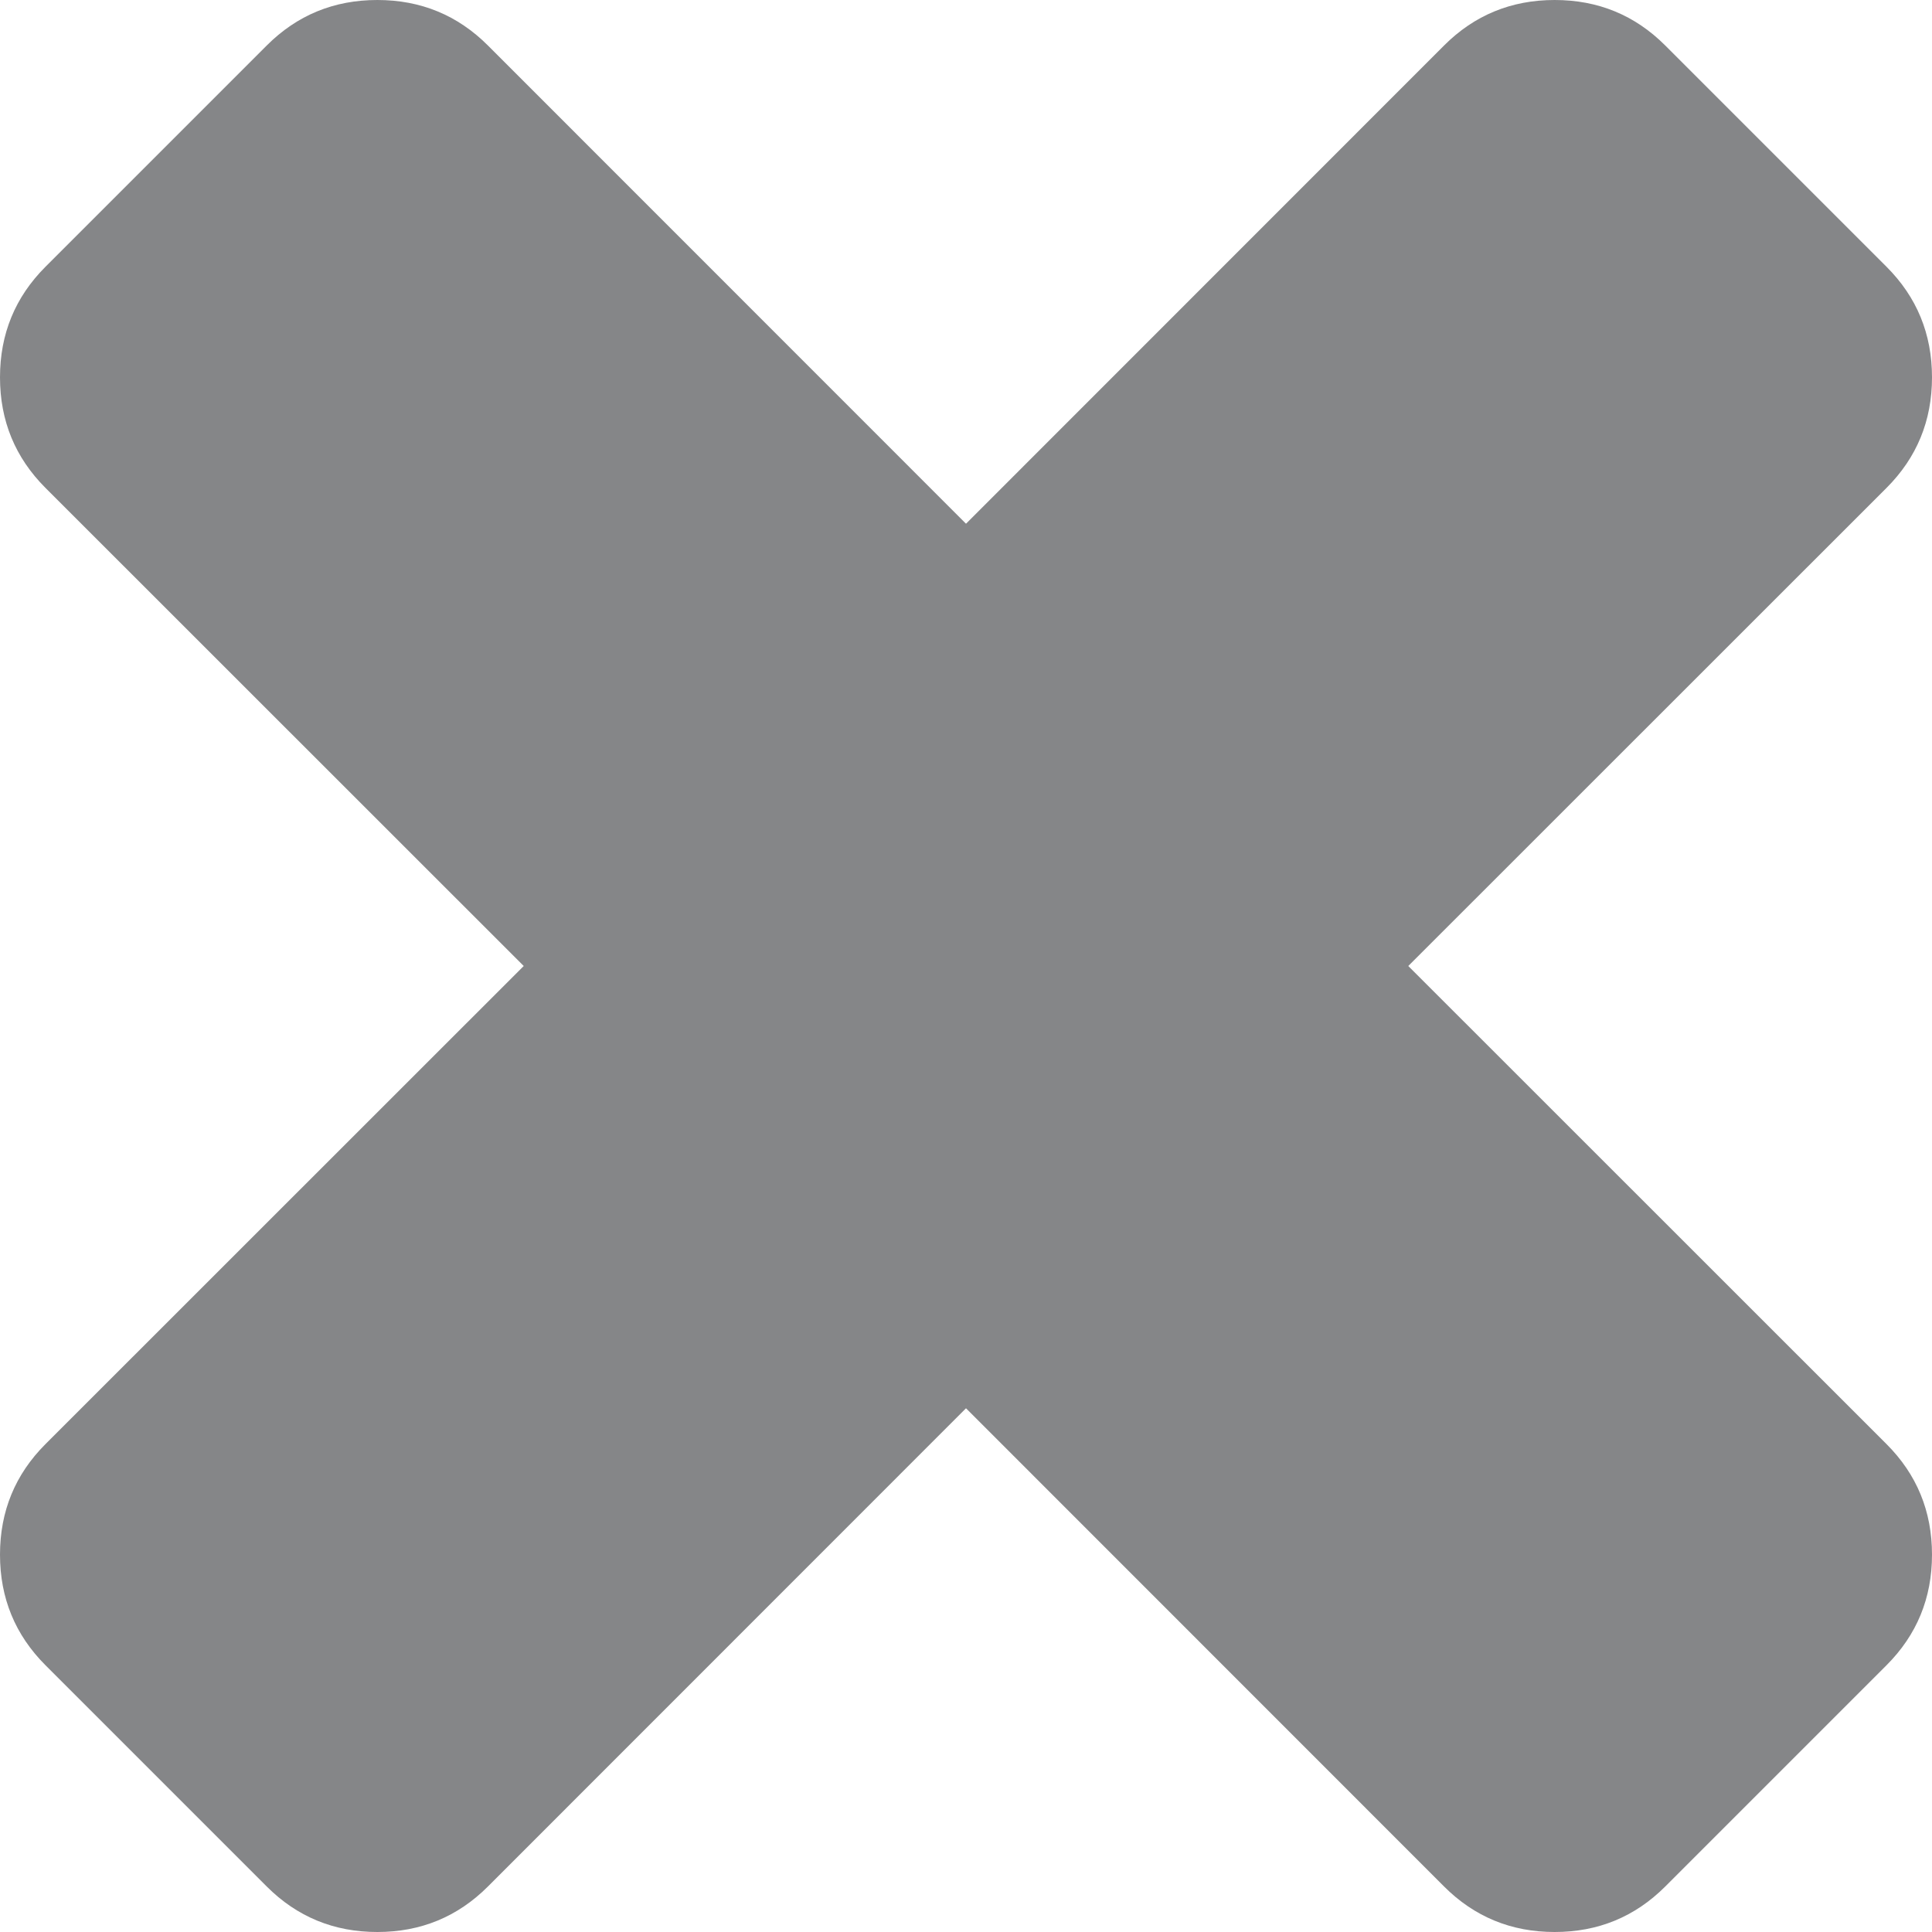
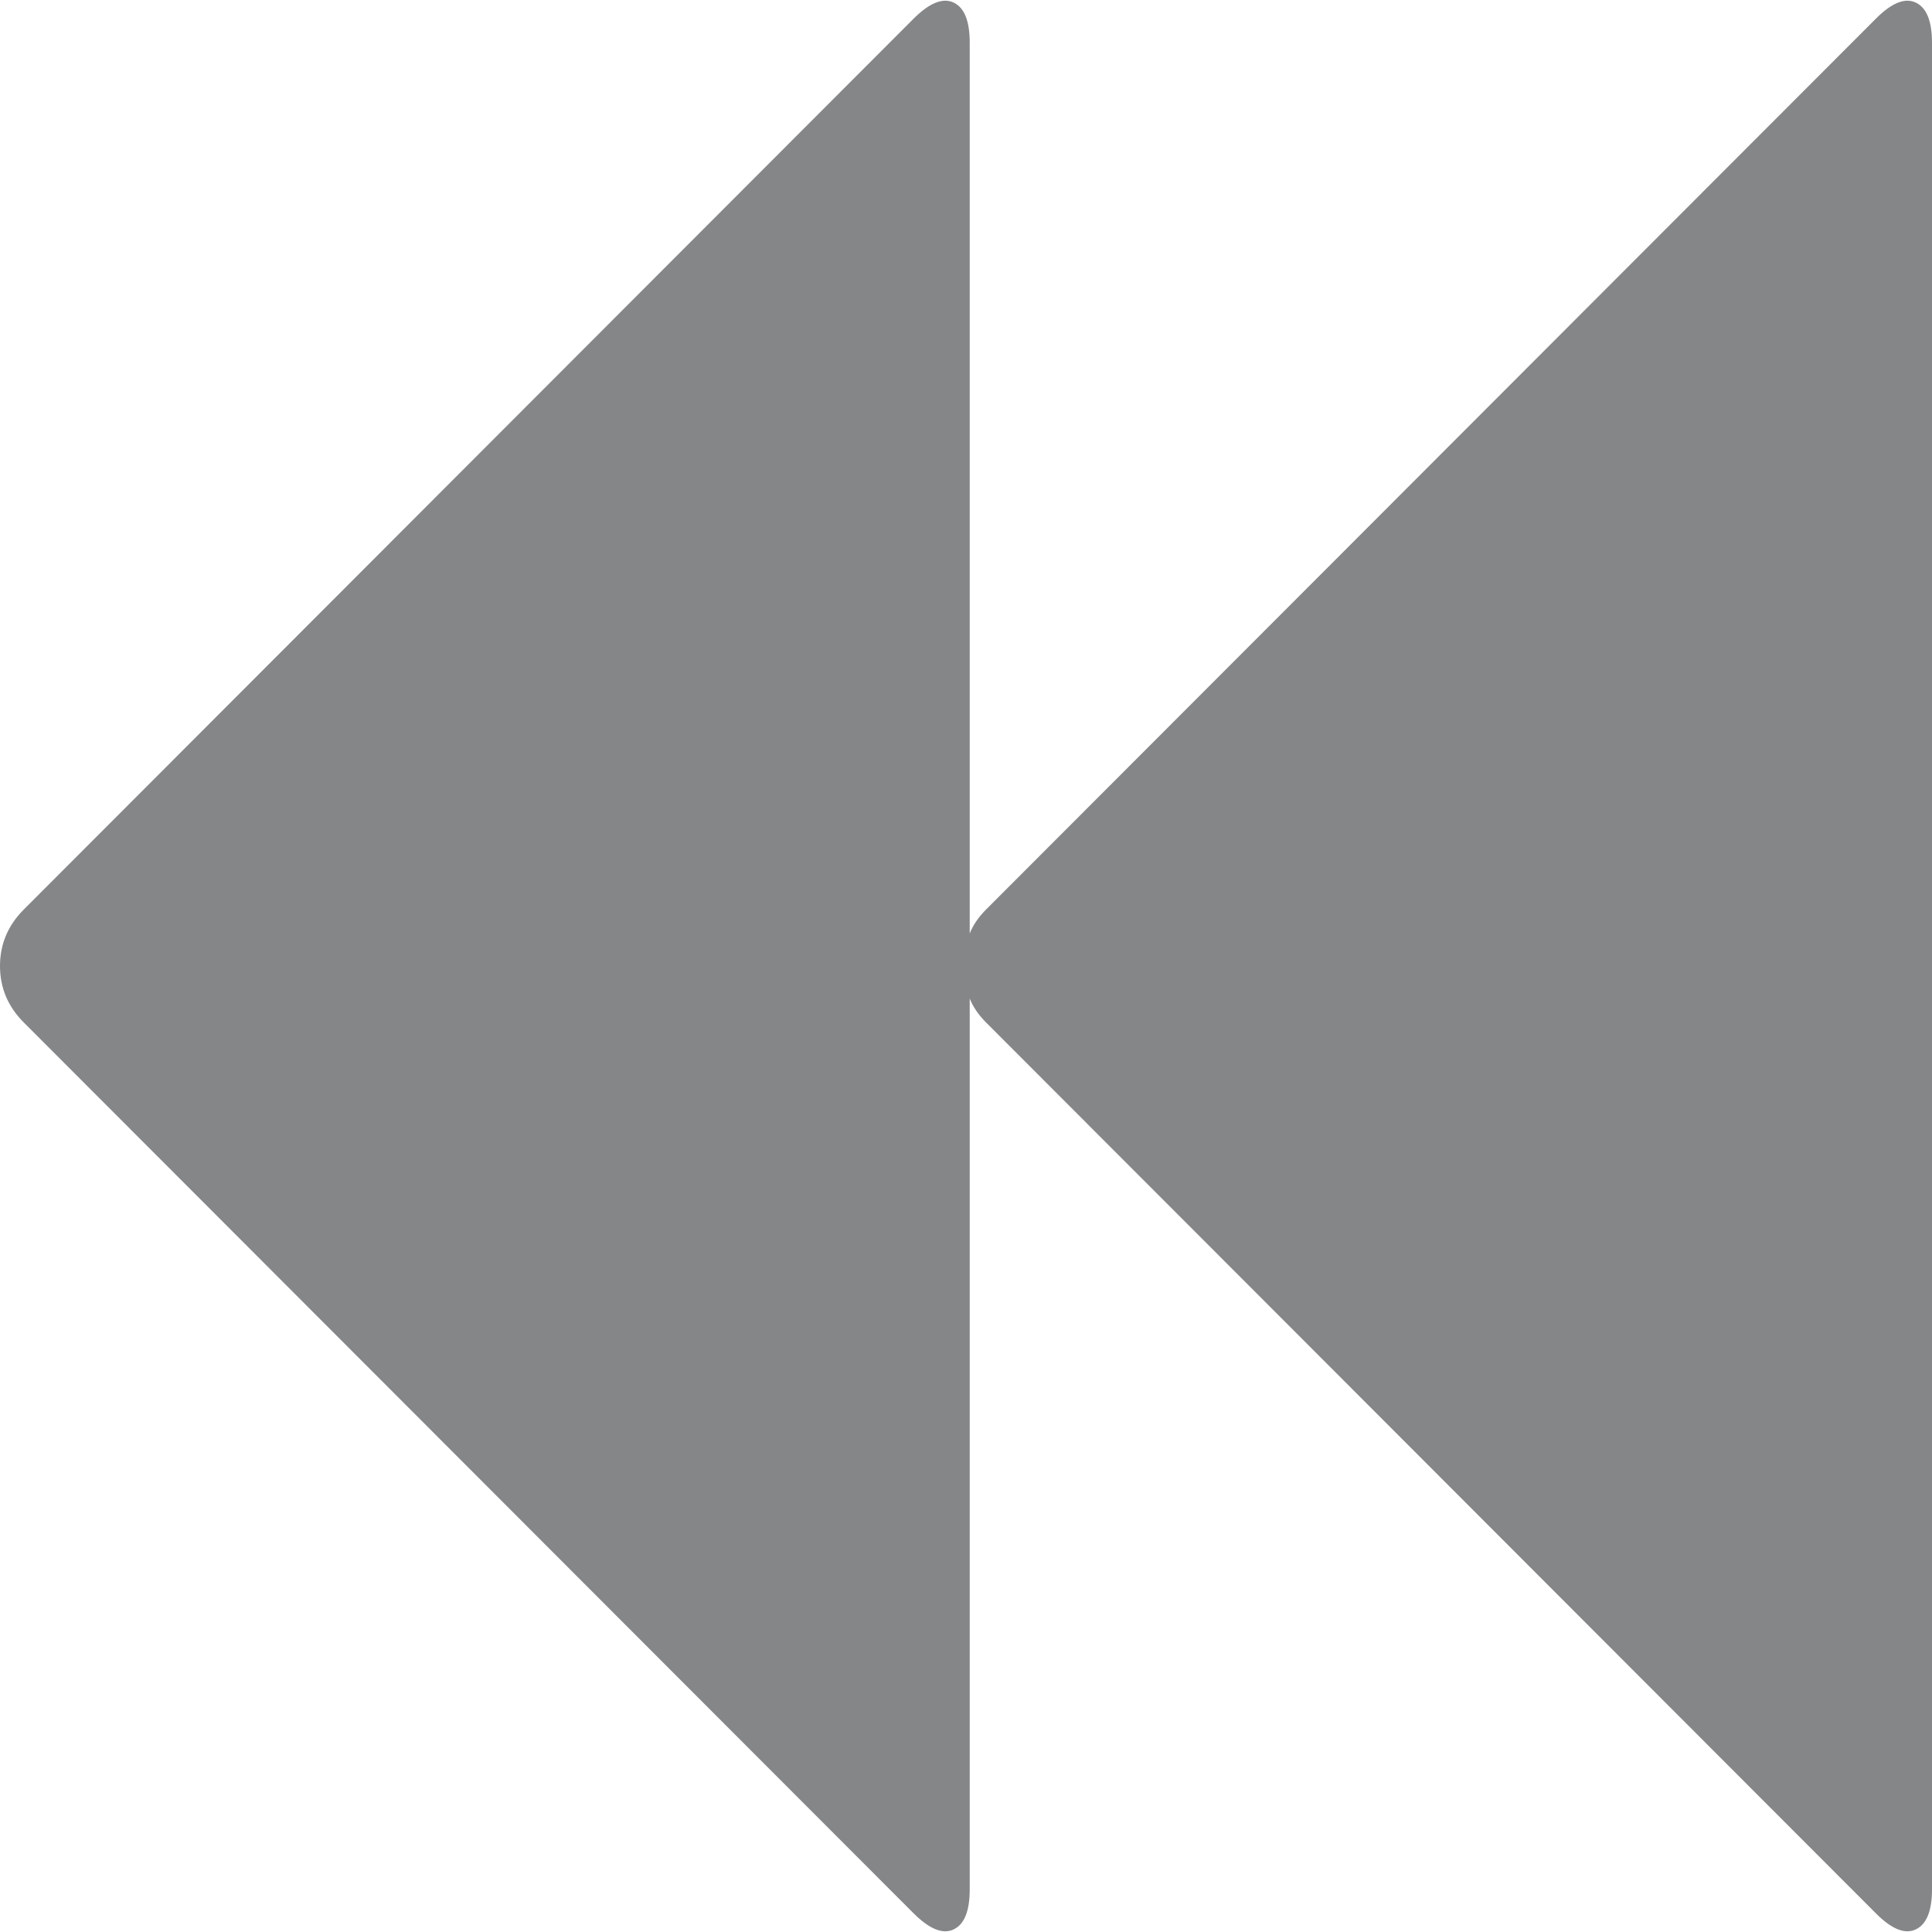
<svg xmlns="http://www.w3.org/2000/svg" version="1.1" width="13px" height="13px">
-   <g transform="matrix(1 0 0 1 -409 -709 )">
-     <path d="M 12.694 9.717  C 12.898 9.921  13 10.169  13 10.461  C 13 10.753  12.898 11.001  12.694 11.205  L 11.205 12.694  C 11.001 12.898  10.753 13  10.461 13  C 10.169 13  9.921 12.898  9.717 12.694  L 6.5 9.476  L 3.283 12.694  C 3.079 12.898  2.831 13  2.539 13  C 2.247 13  1.999 12.898  1.795 12.694  L 0.306 11.205  C 0.102 11.001  0 10.753  0 10.461  C 0 10.169  0.102 9.921  0.306 9.717  L 3.524 6.5  L 0.306 3.283  C 0.102 3.079  0 2.831  0 2.539  C 0 2.247  0.102 1.999  0.306 1.795  L 1.795 0.306  C 1.999 0.102  2.247 0  2.539 0  C 2.831 0  3.079 0.102  3.283 0.306  L 6.5 3.524  L 9.717 0.306  C 9.921 0.102  10.169 0  10.461 0  C 10.753 0  11.001 0.102  11.205 0.306  L 12.694 1.795  C 12.898 1.999  13 2.247  13 2.539  C 13 2.831  12.898 3.079  12.694 3.283  L 9.476 6.5  L 12.694 9.717  Z " fill-rule="nonzero" fill="#858688" stroke="none" transform="matrix(1 0 0 1 409 709 )" />
+   <g transform="matrix(1 0 0 1 -390 -709 )">
+     <path d="M 6.635 6.12  L 12.621 0.127  C 12.727 0.02  12.817 -0.017  12.89 0.017  C 12.963 0.051  13 0.141  13 0.287  L 13 12.713  C 13 12.859  12.963 12.949  12.89 12.983  C 12.817 13.017  12.727 12.98  12.621 12.873  L 6.635 6.88  C 6.584 6.829  6.548 6.776  6.525 6.719  L 6.525 12.713  C 6.525 12.859  6.489 12.949  6.416 12.983  C 6.343 13.017  6.253 12.98  6.146 12.873  L 0.16 6.88  C 0.053 6.773  0 6.646  0 6.5  C 0 6.354  0.053 6.227  0.16 6.12  L 6.146 0.127  C 6.253 0.02  6.343 -0.017  6.416 0.017  C 6.489 0.051  6.525 0.141  6.525 0.287  L 6.525 6.281  C 6.548 6.224  6.584 6.171  6.635 6.12  Z " fill-rule="nonzero" fill="#858688" stroke="none" transform="matrix(1 0 0 1 390 709 )" />
  </g>
</svg>
